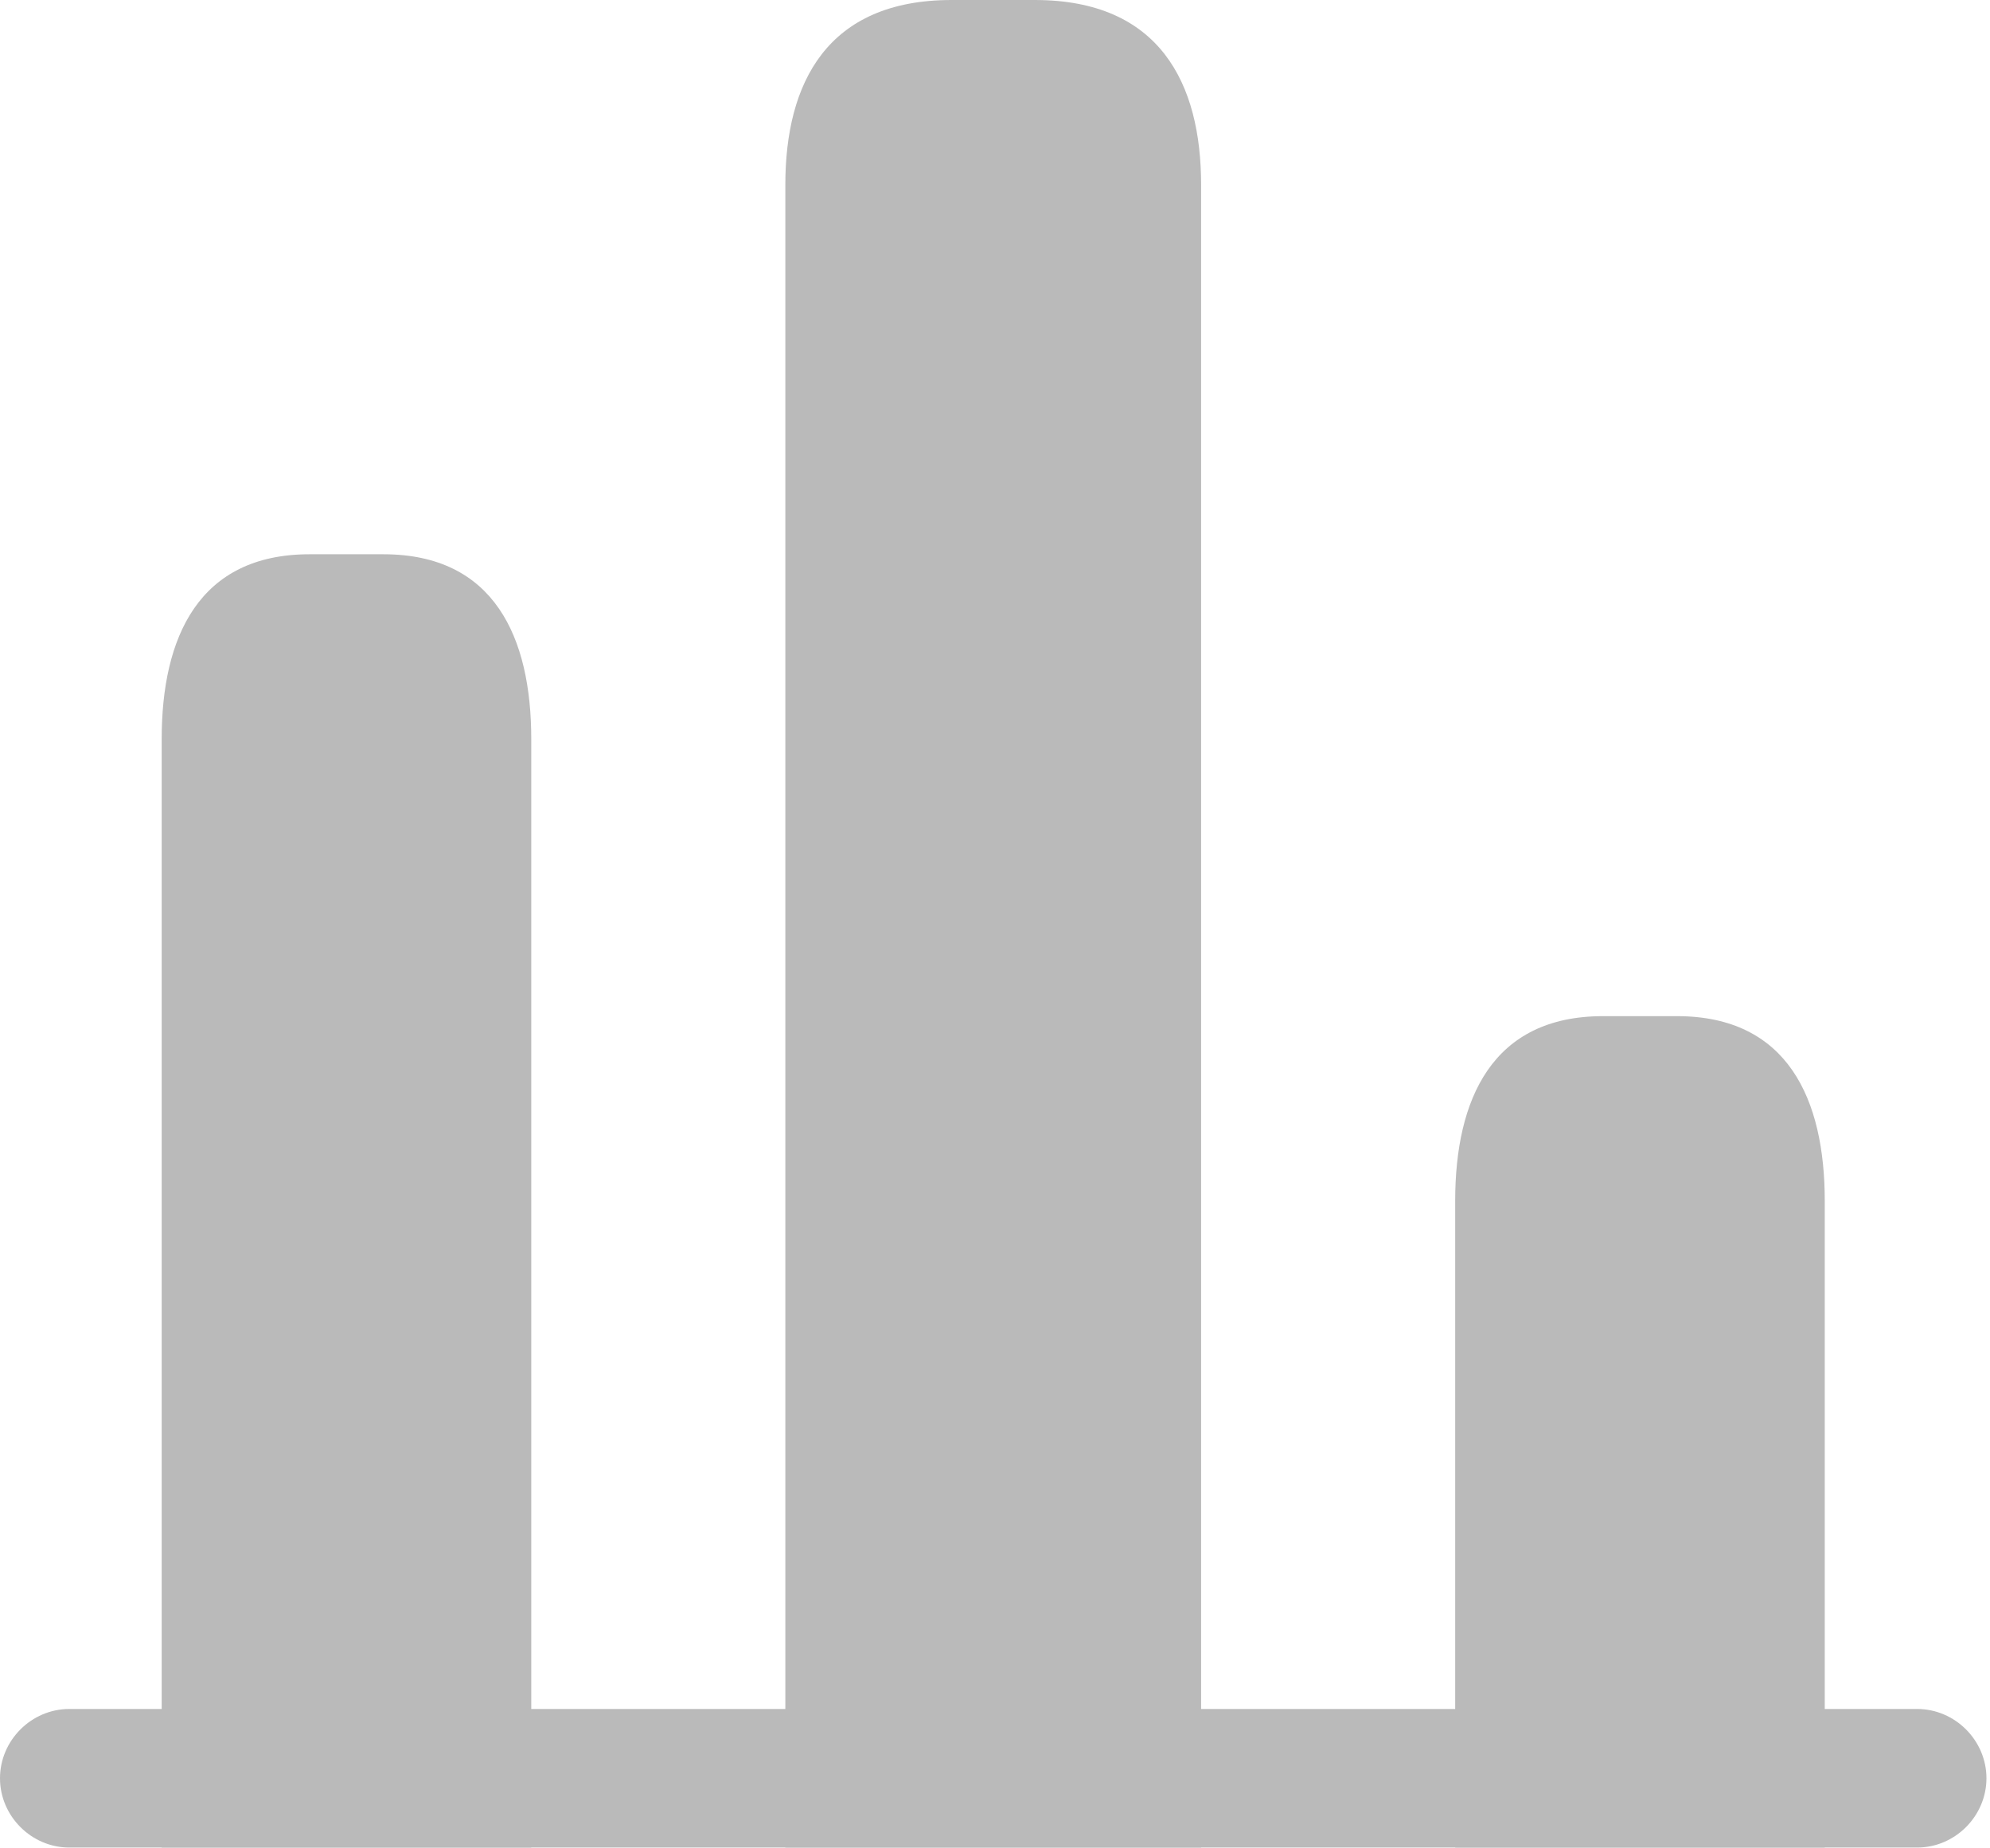
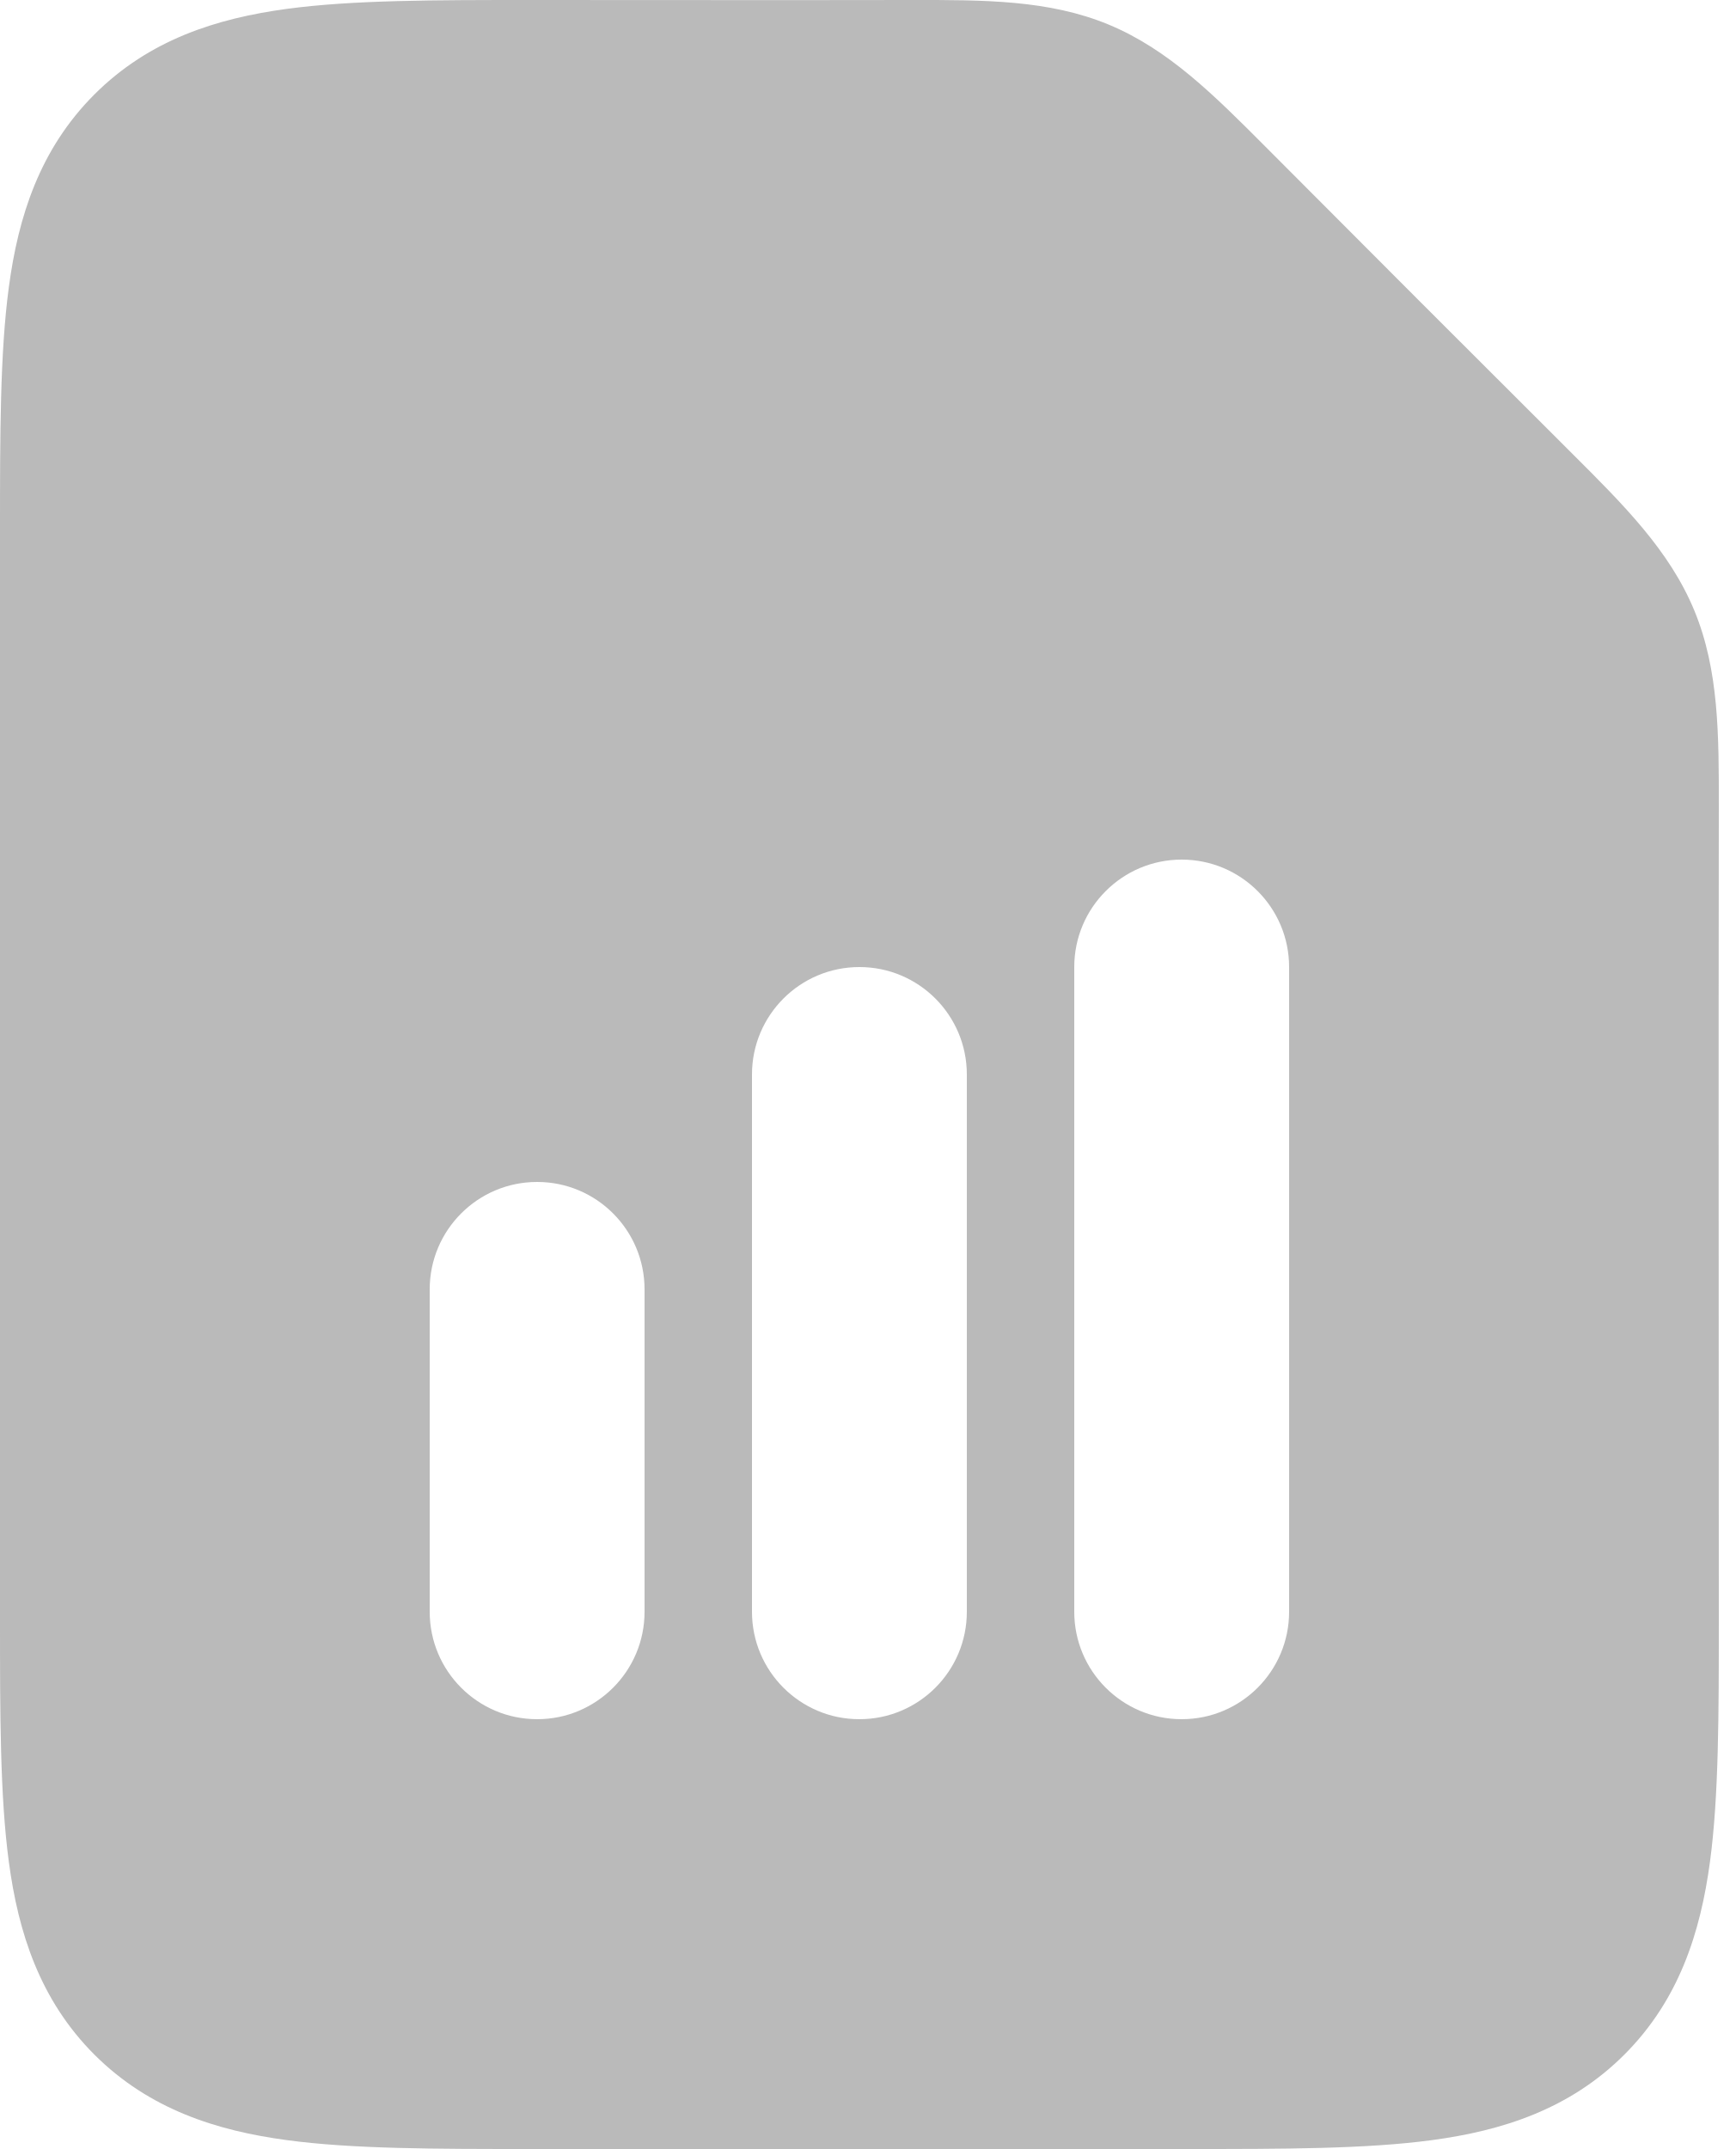
- <svg xmlns="http://www.w3.org/2000/svg" width="28" height="26" viewBox="0 0 28 26" fill="none">
-   <path d="M26.975 26H0.975C0.442 26 0 25.558 0 25.025C0 24.492 0.442 24.05 0.975 24.05H26.975C27.508 24.05 27.95 24.492 27.95 25.025C27.95 25.558 27.508 26 26.975 26Z" fill="#BABABA" />
-   <path d="M11.05 2.6V26H16.9V2.6C16.9 1.17 16.315 0 14.56 0H13.39C11.635 0 11.05 1.17 11.05 2.6Z" fill="#BABABA" />
-   <path d="M2.275 10.4V26H7.475V10.4C7.475 8.97 6.955 7.8 5.395 7.8H4.355C2.795 7.8 2.275 8.97 2.275 10.4Z" fill="#BABABA" />
-   <path d="M20.475 16.9V26H25.675V16.9C25.675 15.47 25.155 14.3 23.595 14.3H22.555C20.995 14.3 20.475 15.47 20.475 16.9Z" fill="#BABABA" />
+ <svg xmlns="http://www.w3.org/2000/svg" width="21" height="26" viewBox="0 0 21 26" fill="none">
+   <path fill-rule="evenodd" clip-rule="evenodd" d="M14.3 10.4C15.018 10.4 15.6 10.982 15.6 11.7V19.5C15.6 20.218 15.018 20.8 14.3 20.8C13.582 20.8 13 20.218 13 19.5V11.7C13 10.982 13.582 10.4 14.3 10.4ZM10.4 11.7C11.118 11.7 11.7 12.282 11.7 13V19.5C11.7 20.218 11.118 20.8 10.4 20.8C9.682 20.8 9.1 20.218 9.1 19.5V13C9.1 12.282 9.682 11.7 10.4 11.7ZM7.8 15.6C7.8 14.882 7.218 14.3 6.5 14.3C5.782 14.3 5.2 14.882 5.2 15.6V19.5C5.2 20.218 5.782 20.8 6.5 20.8C7.218 20.8 7.8 20.218 7.8 19.5V15.6ZM11.027 0C11.909 -0.001 12.692 -0.002 13.415 0.297C14.139 0.597 14.692 1.151 15.315 1.776C16.549 3.015 17.785 4.251 19.024 5.486C19.649 6.109 20.203 6.661 20.503 7.385C20.802 8.108 20.801 8.891 20.8 9.774C20.795 13.044 20.8 16.315 20.8 19.586C20.8 20.738 20.8 21.731 20.693 22.526C20.578 23.378 20.32 24.195 19.657 24.858C18.995 25.52 18.178 25.779 17.326 25.893C16.531 26 15.538 26 14.385 26H6.414C5.262 26 4.269 26 3.474 25.893C2.622 25.779 1.805 25.52 1.142 24.858C0.48 24.195 0.221 23.378 0.107 22.526C-0 21.731 -6.18179e-05 20.738 3.18126e-06 19.586L1.61988e-05 6.5C1.61988e-05 6.472 3.18126e-06 6.443 3.18126e-06 6.415C-6.18179e-05 5.262 -0 4.269 0.107 3.474C0.221 2.622 0.48 1.805 1.142 1.143C1.805 0.48 2.622 0.222 3.474 0.107C4.269 0 5.262 0 6.414 0C7.952 0 9.489 0.003 11.027 0Z" fill="#BABABA" />
</svg>
